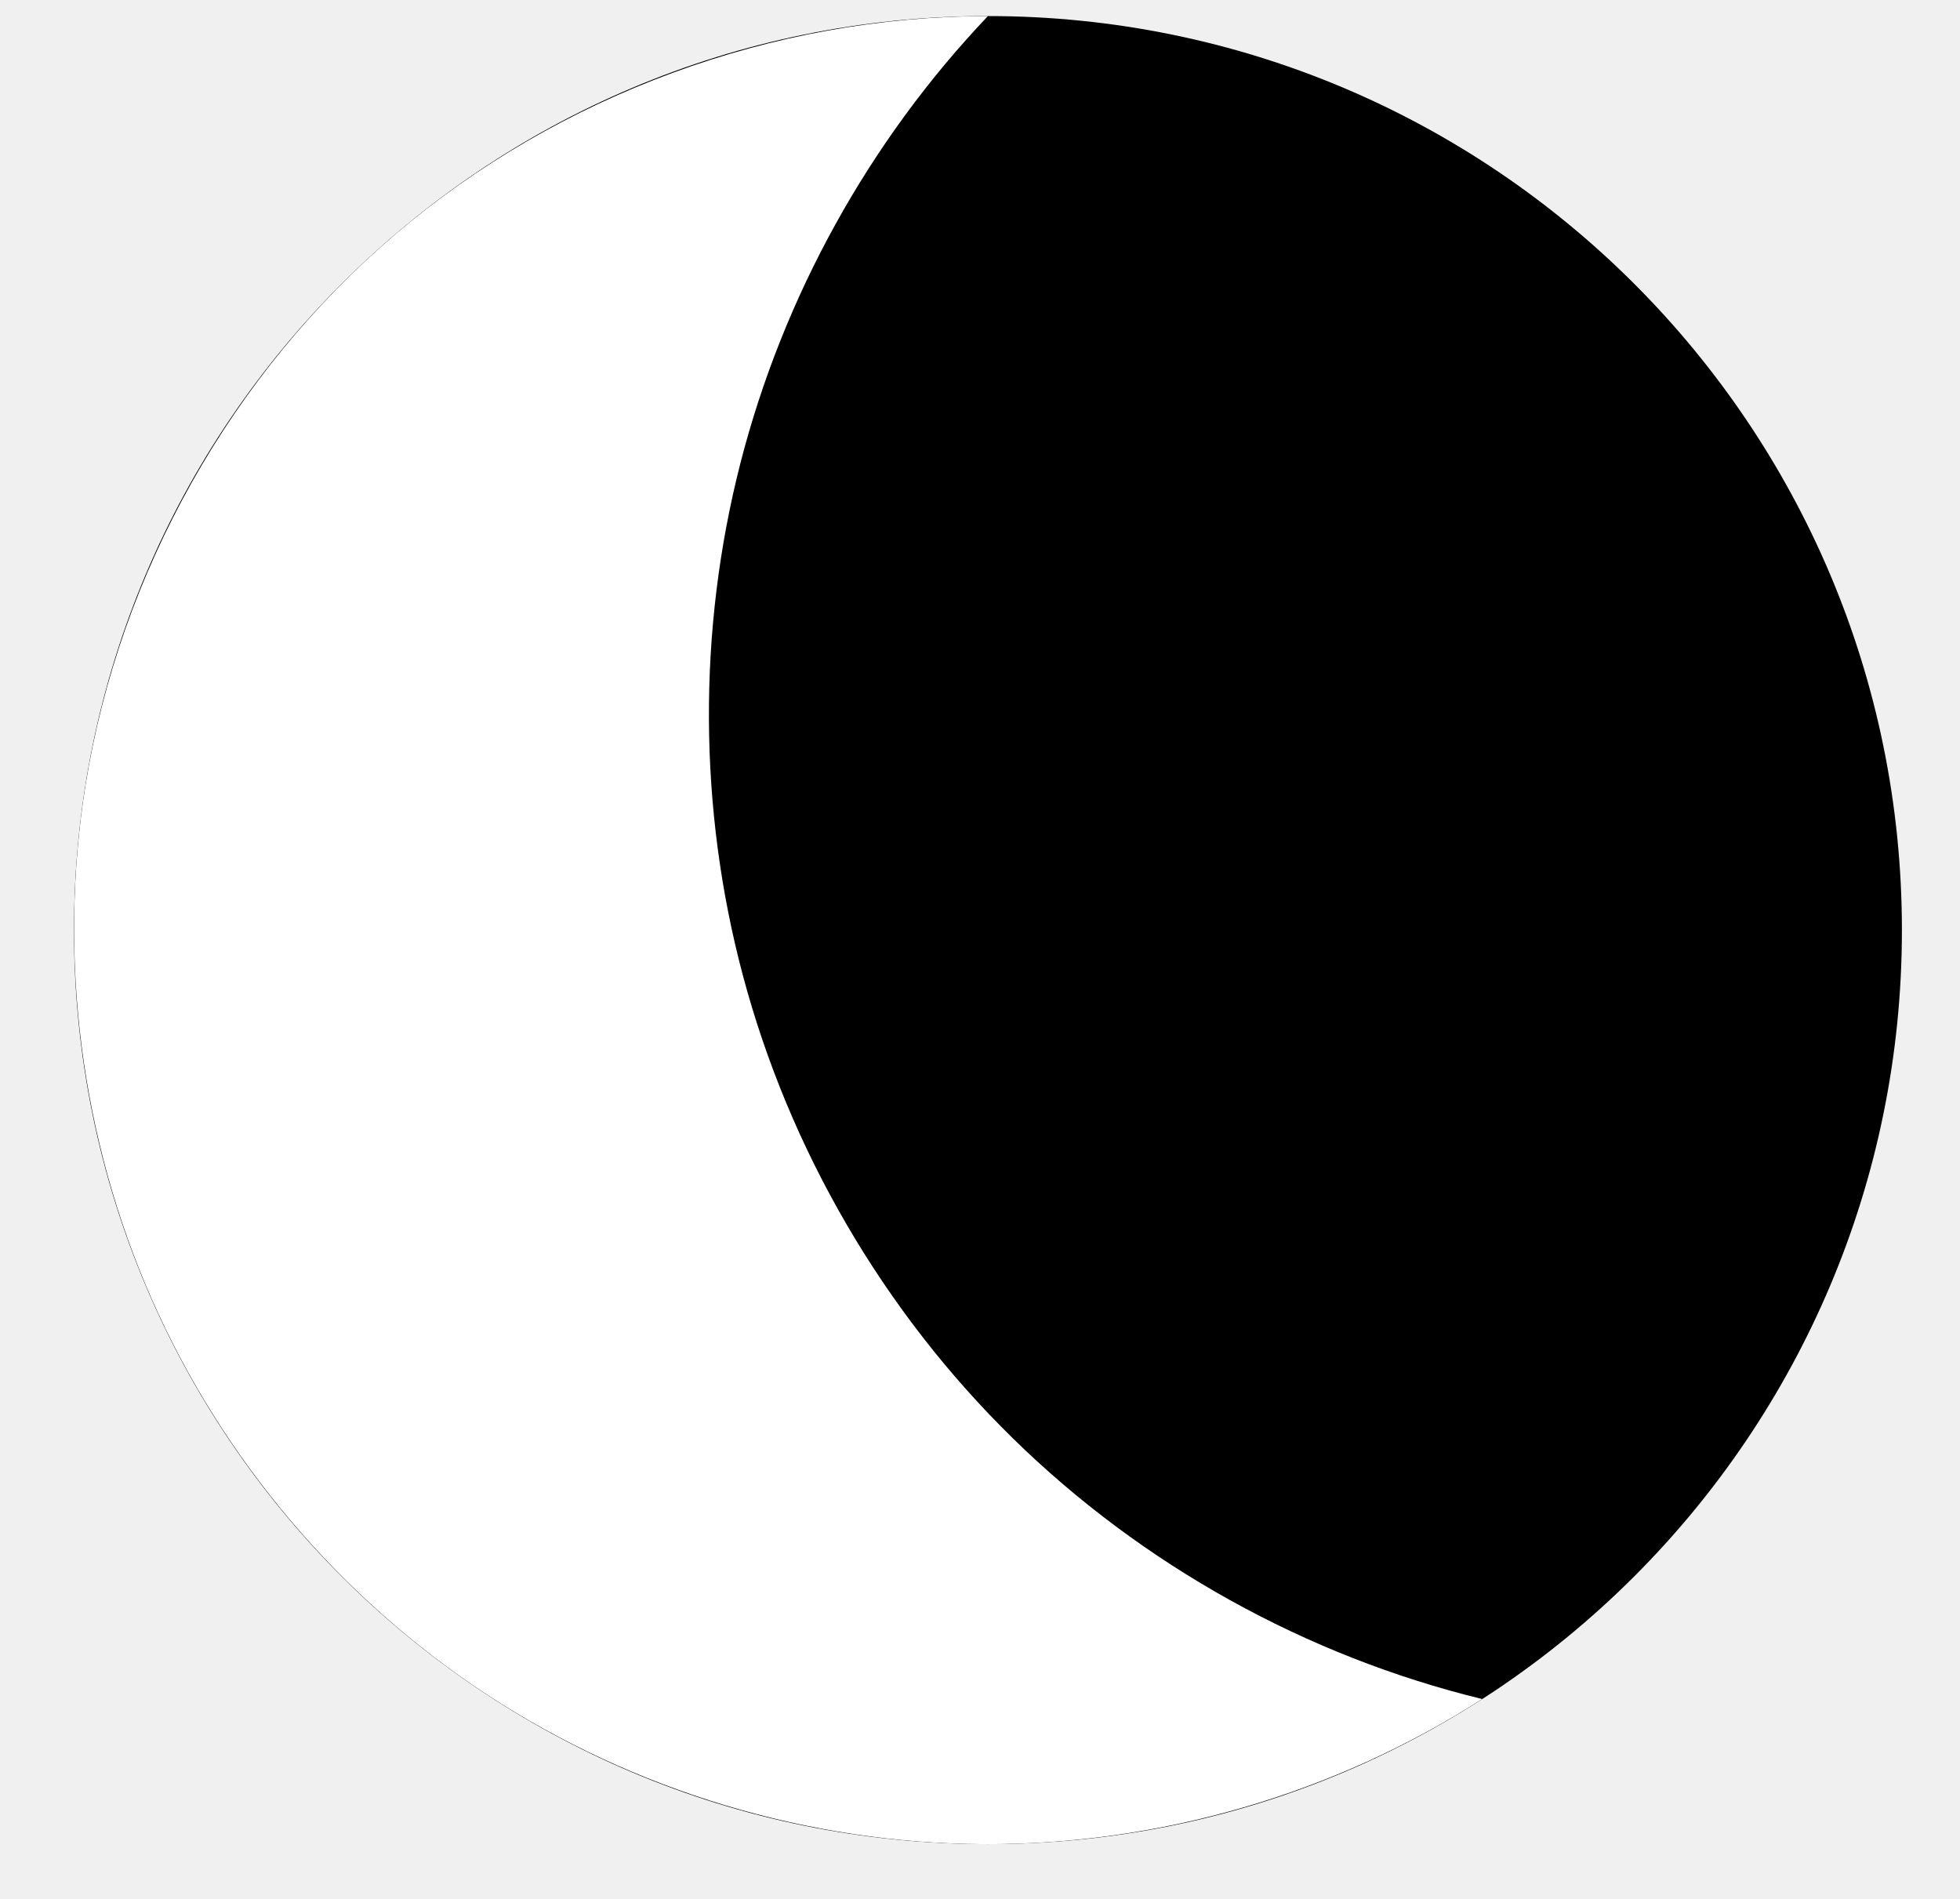
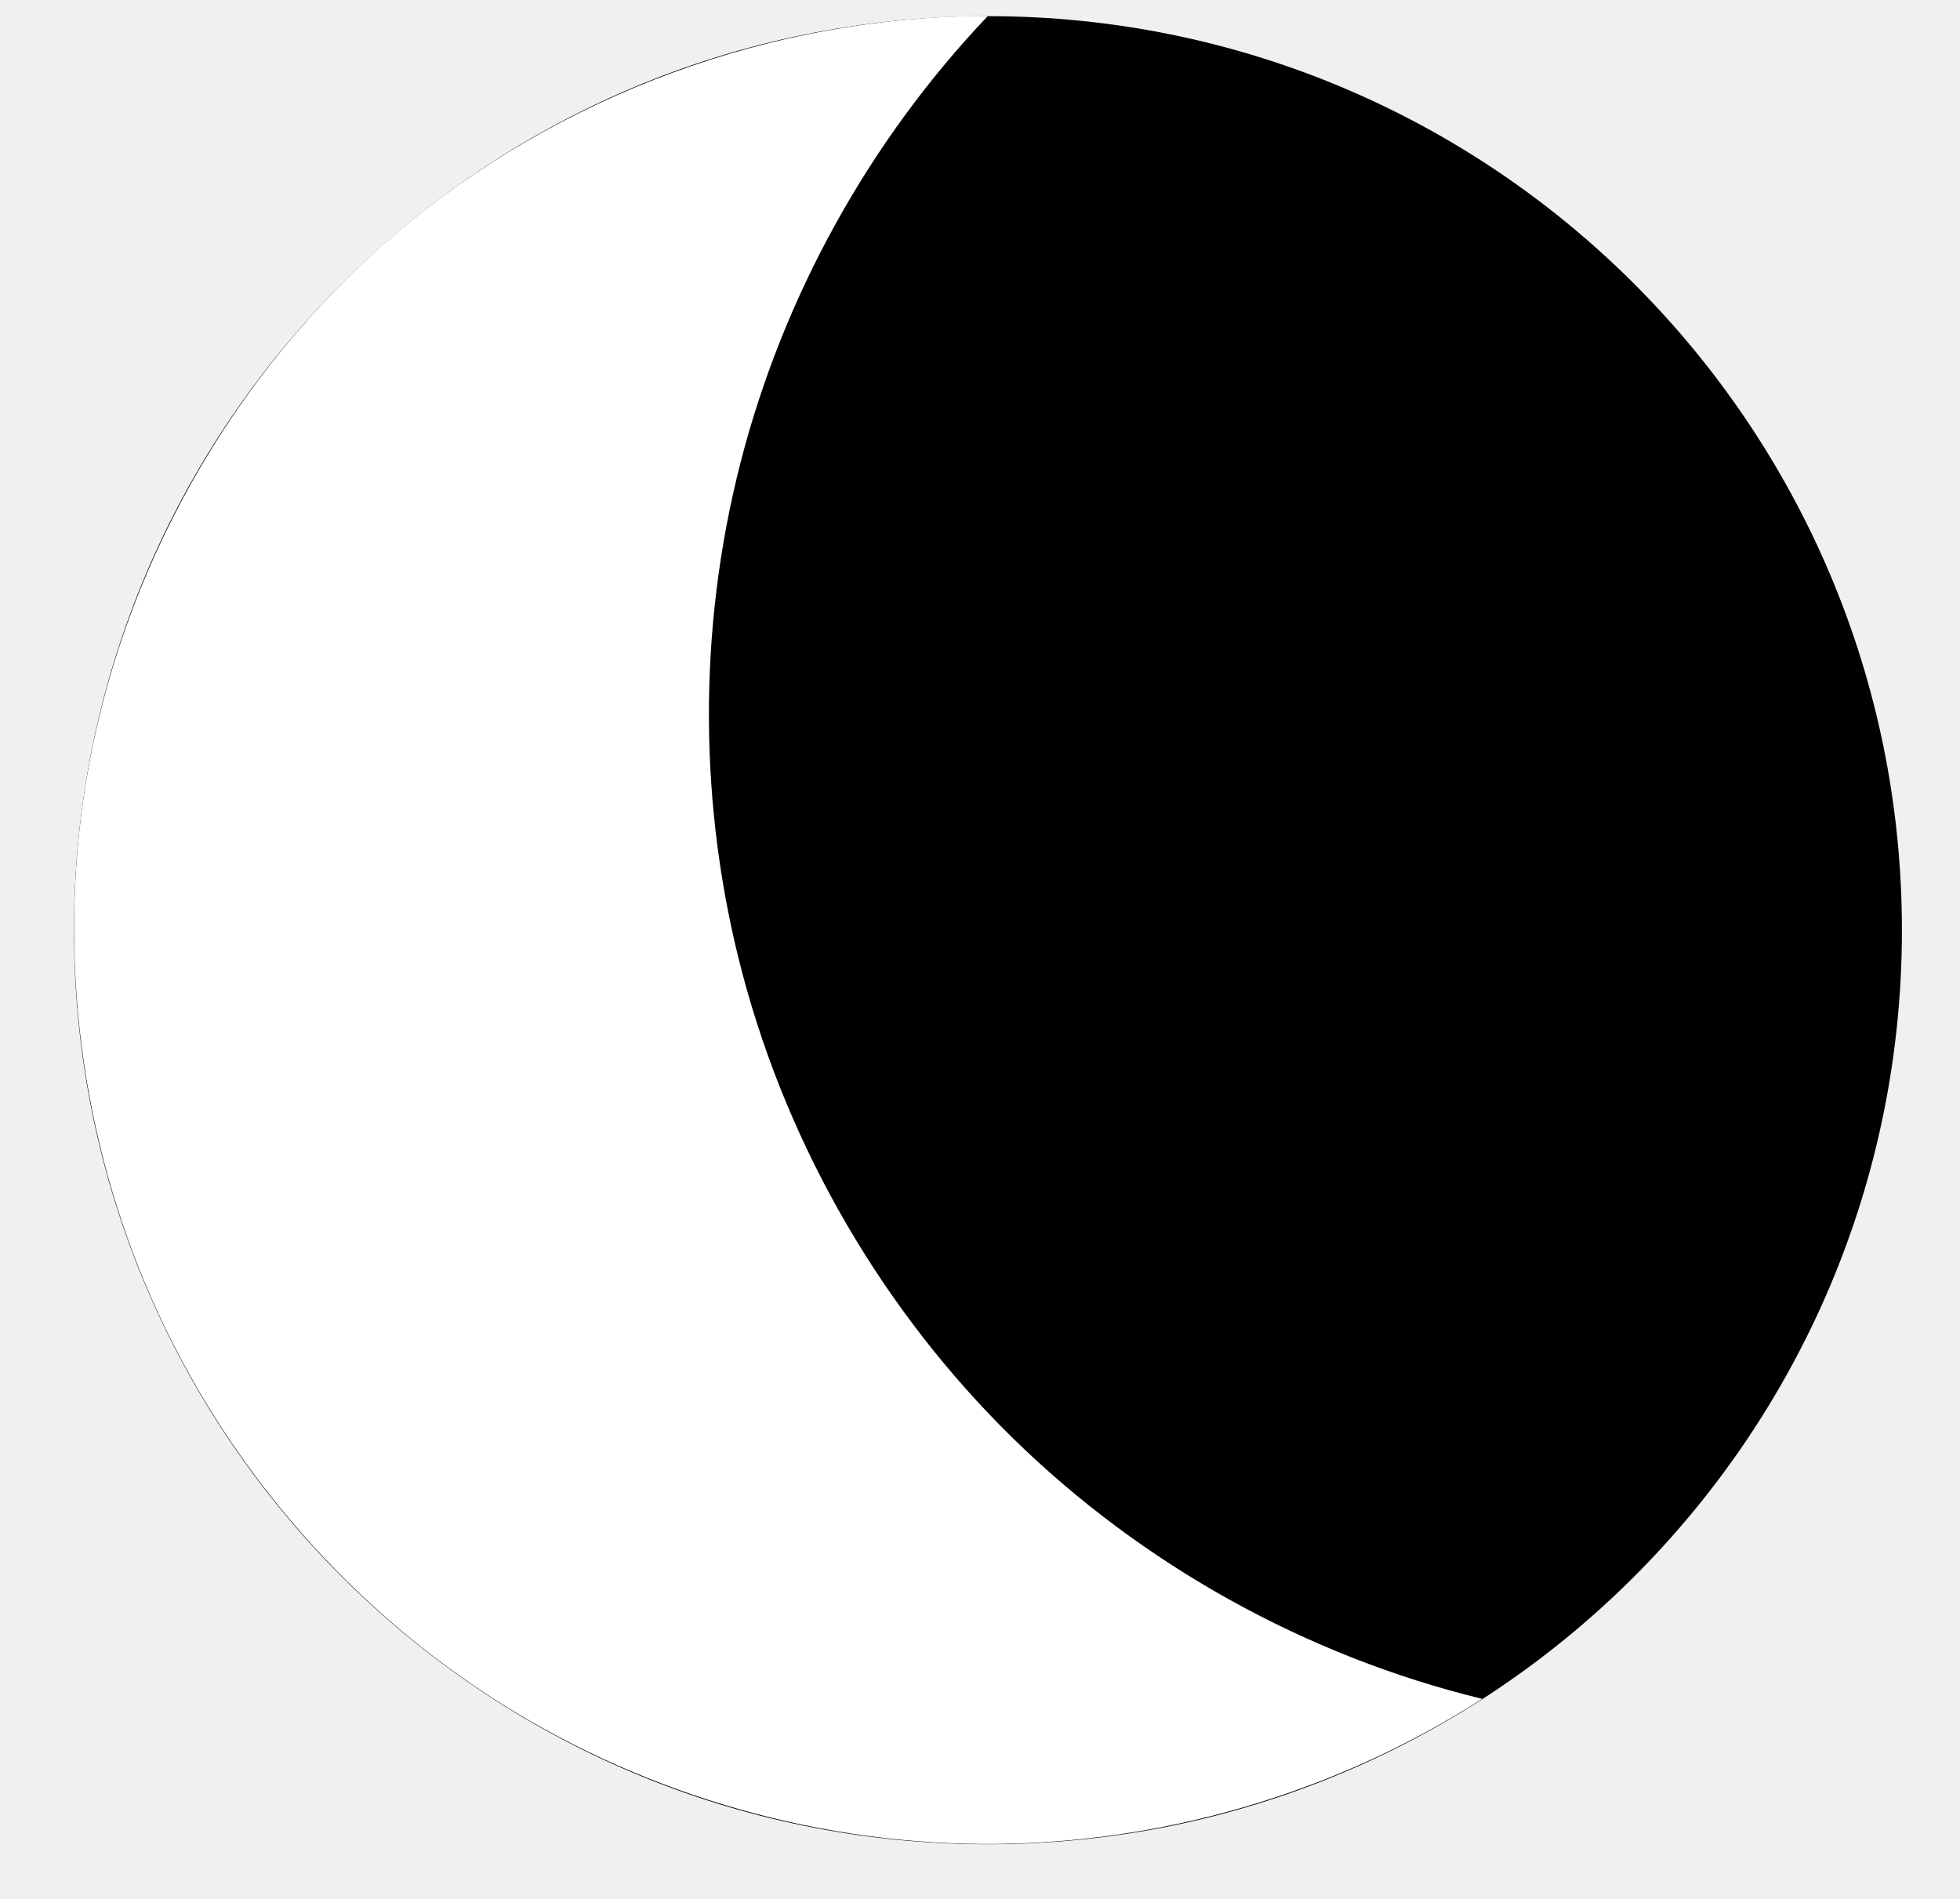
- <svg xmlns="http://www.w3.org/2000/svg" preserveAspectRatio="none" viewBox="48 74 35.906 34.772" version="1.1" id="svg31" width="9.5mm" height="9.2mm">
-   <defs id="defs25">
-     </defs>
-   <g id="g953" transform="matrix(0.9887973,0,0,0.9887972,-11.27188,-12.48758)" style="stroke:none;stroke-width:1.011">
-     <g id="g863" style="stroke:none;stroke-width:1.011">
-       <g id="g855" style="stroke:none;stroke-width:1.011">
-         <g id="g851" style="stroke:none;stroke-width:1.011">
-           <path id="circle27" style="opacity:1;stroke:none;stroke-width:0.268;stroke-opacity:1" d="m 95.18,104.698 a 16.933,16.933 0 0 1 -16.933,16.933 16.933,16.933 0 0 1 -16.933,-16.933 16.933,16.933 0 0 1 16.933,-16.933 16.933,16.933 0 0 1 16.933,16.933 z" />
-         </g>
-       </g>
-     </g>
+ <svg xmlns="http://www.w3.org/2000/svg" width="9.5mm" height="9.2mm" preserveAspectRatio="none" version="1.1" viewBox="48 74 35.906 34.772">
+   <g transform="matrix(.9888 0 0 .9888 -11.272 -12.488)">
+     <path d="m95.18 104.7a16.933 16.933 0 0 1-16.933 16.933 16.933 16.933 0 0 1-16.933-16.933 16.933 16.933 0 0 1 16.933-16.933 16.933 16.933 0 0 1 16.933 16.933z" />
  </g>
-   <path style="fill:#ffffff;stroke:none;stroke-width:1px;stroke-linecap:butt;stroke-linejoin:miter;stroke-opacity:1" d="m 75.151,105.123 c -2.702,1.736 -5.912,2.672 -9.124,2.658 -3.212,-0.014 -6.414,-0.976 -9.101,-2.736 -2.687,-1.759 -4.849,-4.309 -6.146,-7.248 -1.297,-2.938 -1.723,-6.255 -1.212,-9.425 0.627,-3.887 2.676,-7.528 5.674,-10.081 2.997,-2.553 6.919,-3.996 10.856,-3.996 -2.176,2.287 -3.754,5.139 -4.536,8.197 -0.782,3.059 -0.766,6.318 0.045,9.368 0.852,3.204 2.582,6.171 4.951,8.49 2.369,2.32 5.371,3.987 8.592,4.772 z" id="path6606" />
+   <path d="m75.151 105.12c-2.702 1.736-5.912 2.672-9.124 2.658-3.212-0.014-6.414-0.976-9.101-2.736-2.687-1.759-4.849-4.309-6.146-7.248-1.297-2.938-1.723-6.255-1.212-9.425 0.627-3.887 2.676-7.528 5.674-10.081 2.997-2.553 6.919-3.996 10.856-3.996-2.176 2.287-3.754 5.139-4.536 8.197s-0.766 6.317 0.045 9.368c0.852 3.204 2.582 6.17 4.951 8.49 2.369 2.32 5.371 3.987 8.592 4.772z" fill="#fff" />
</svg>
